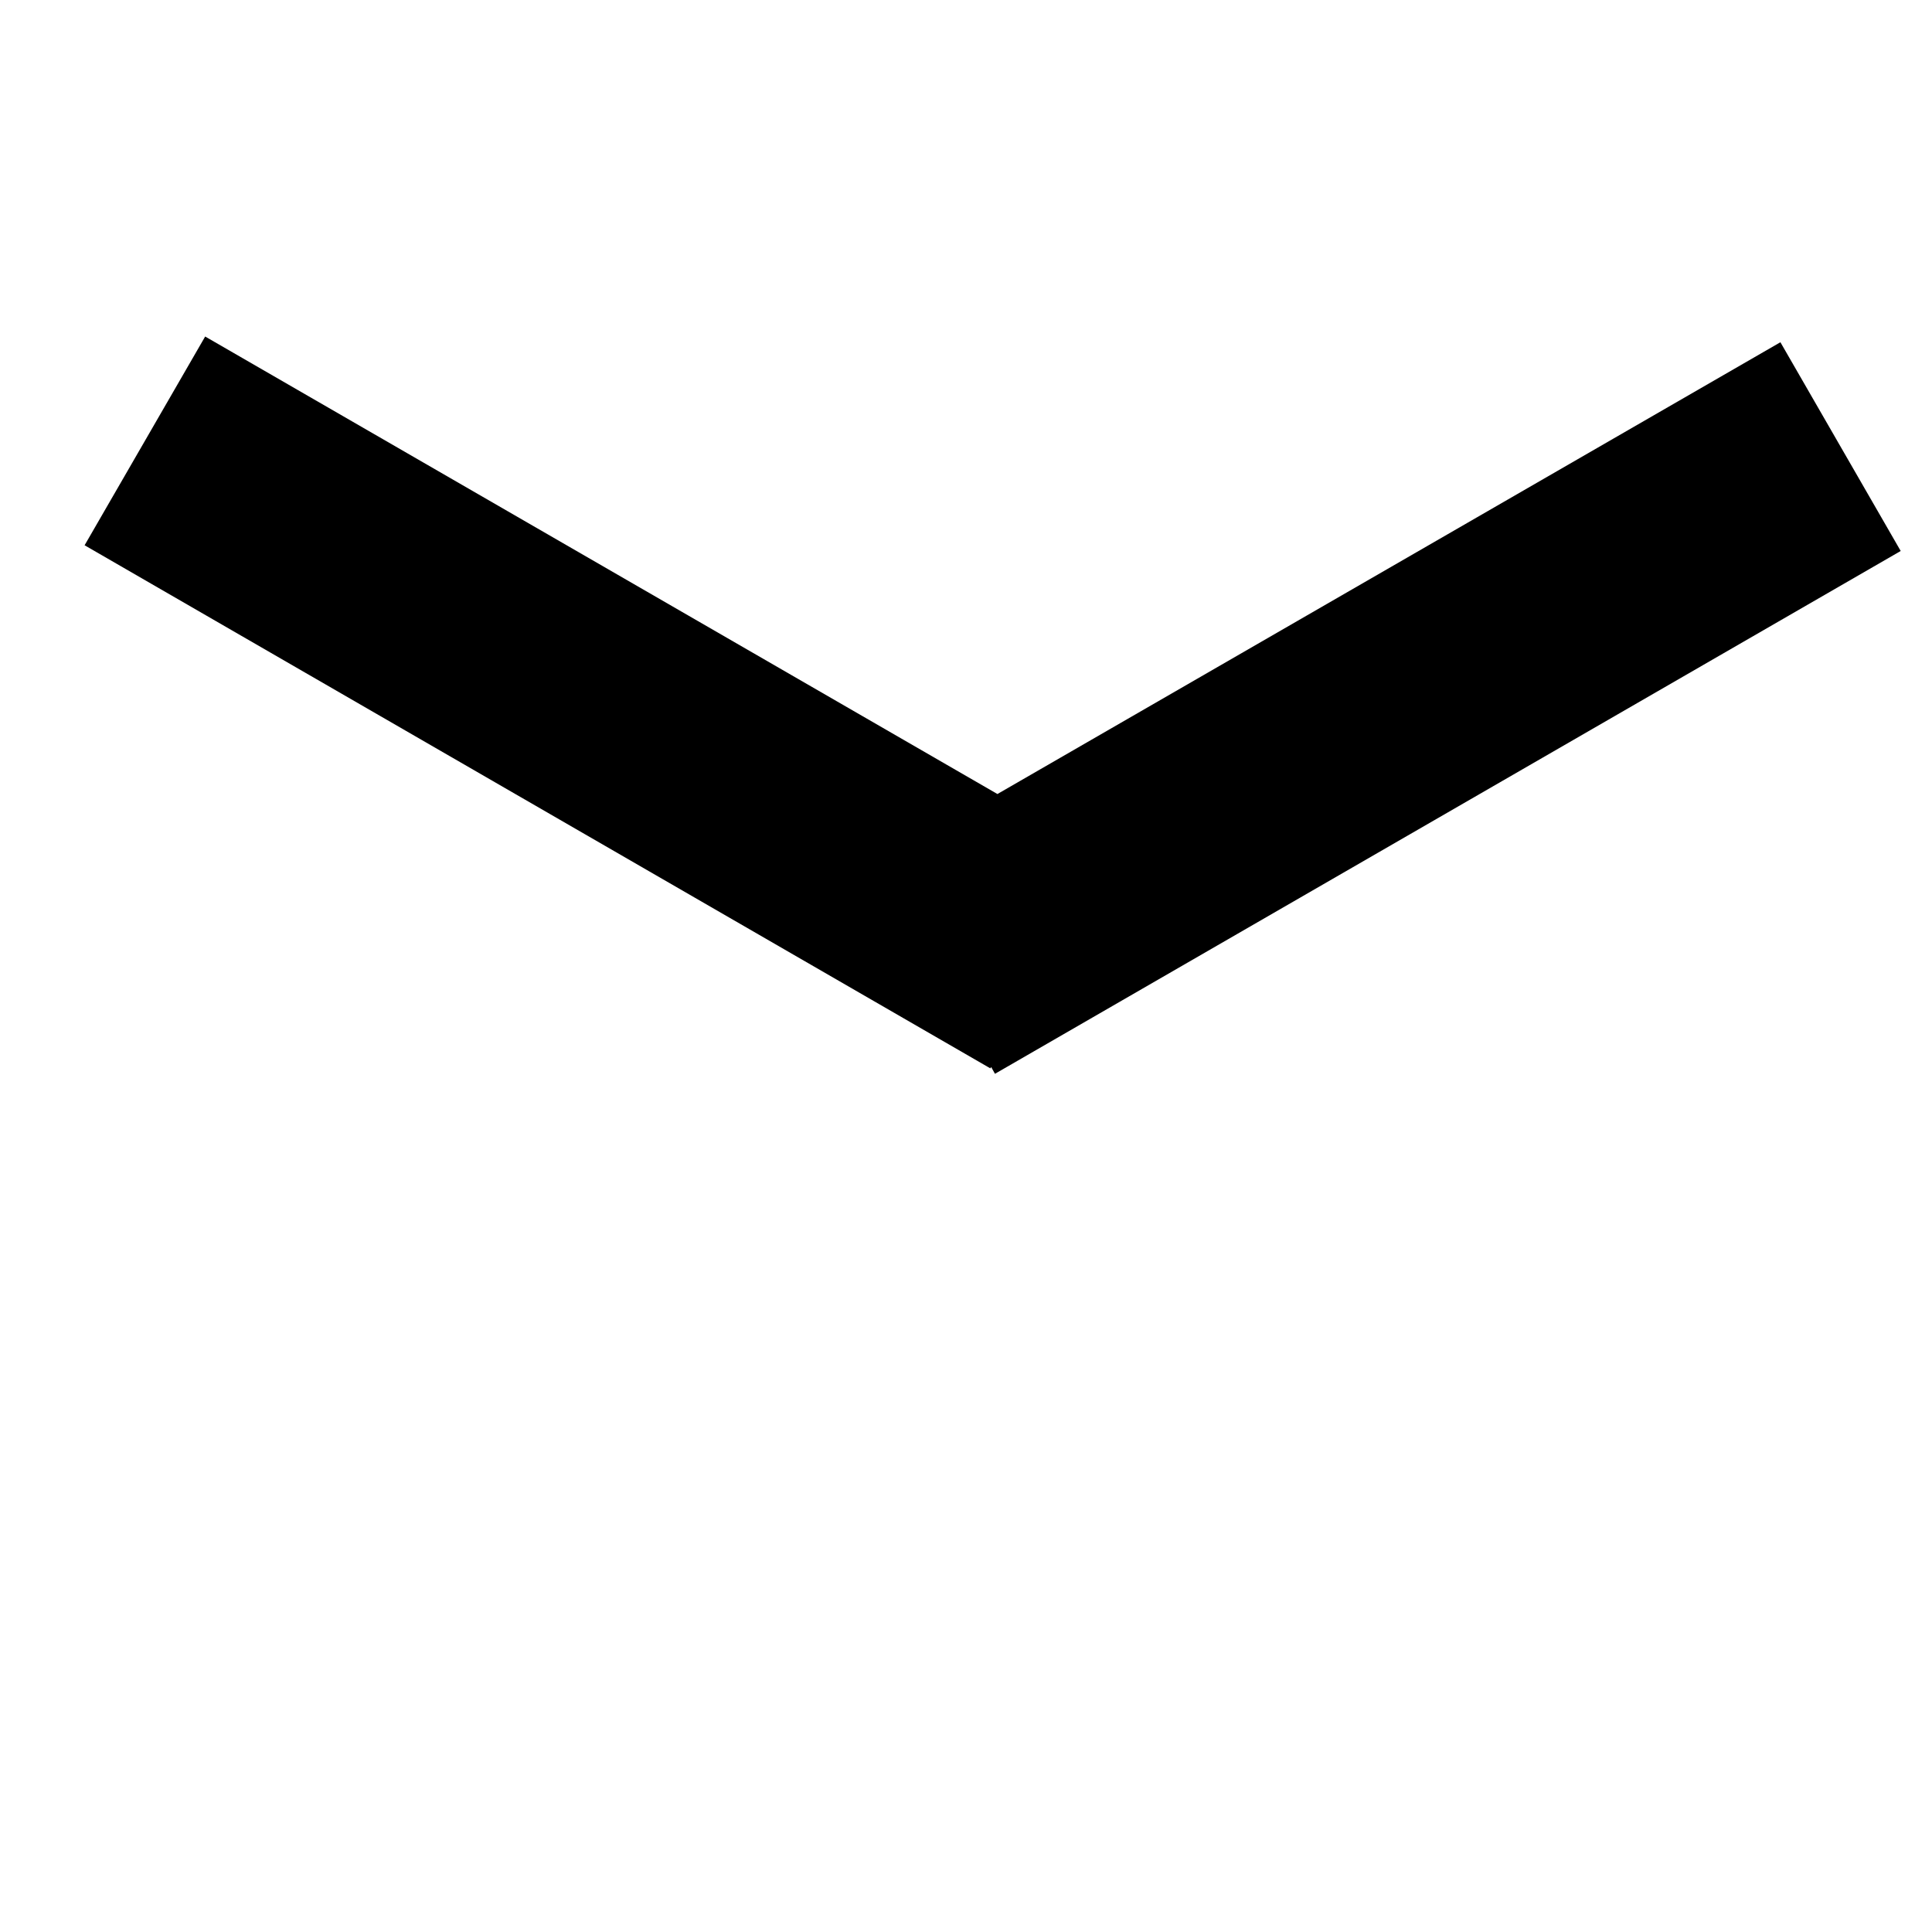
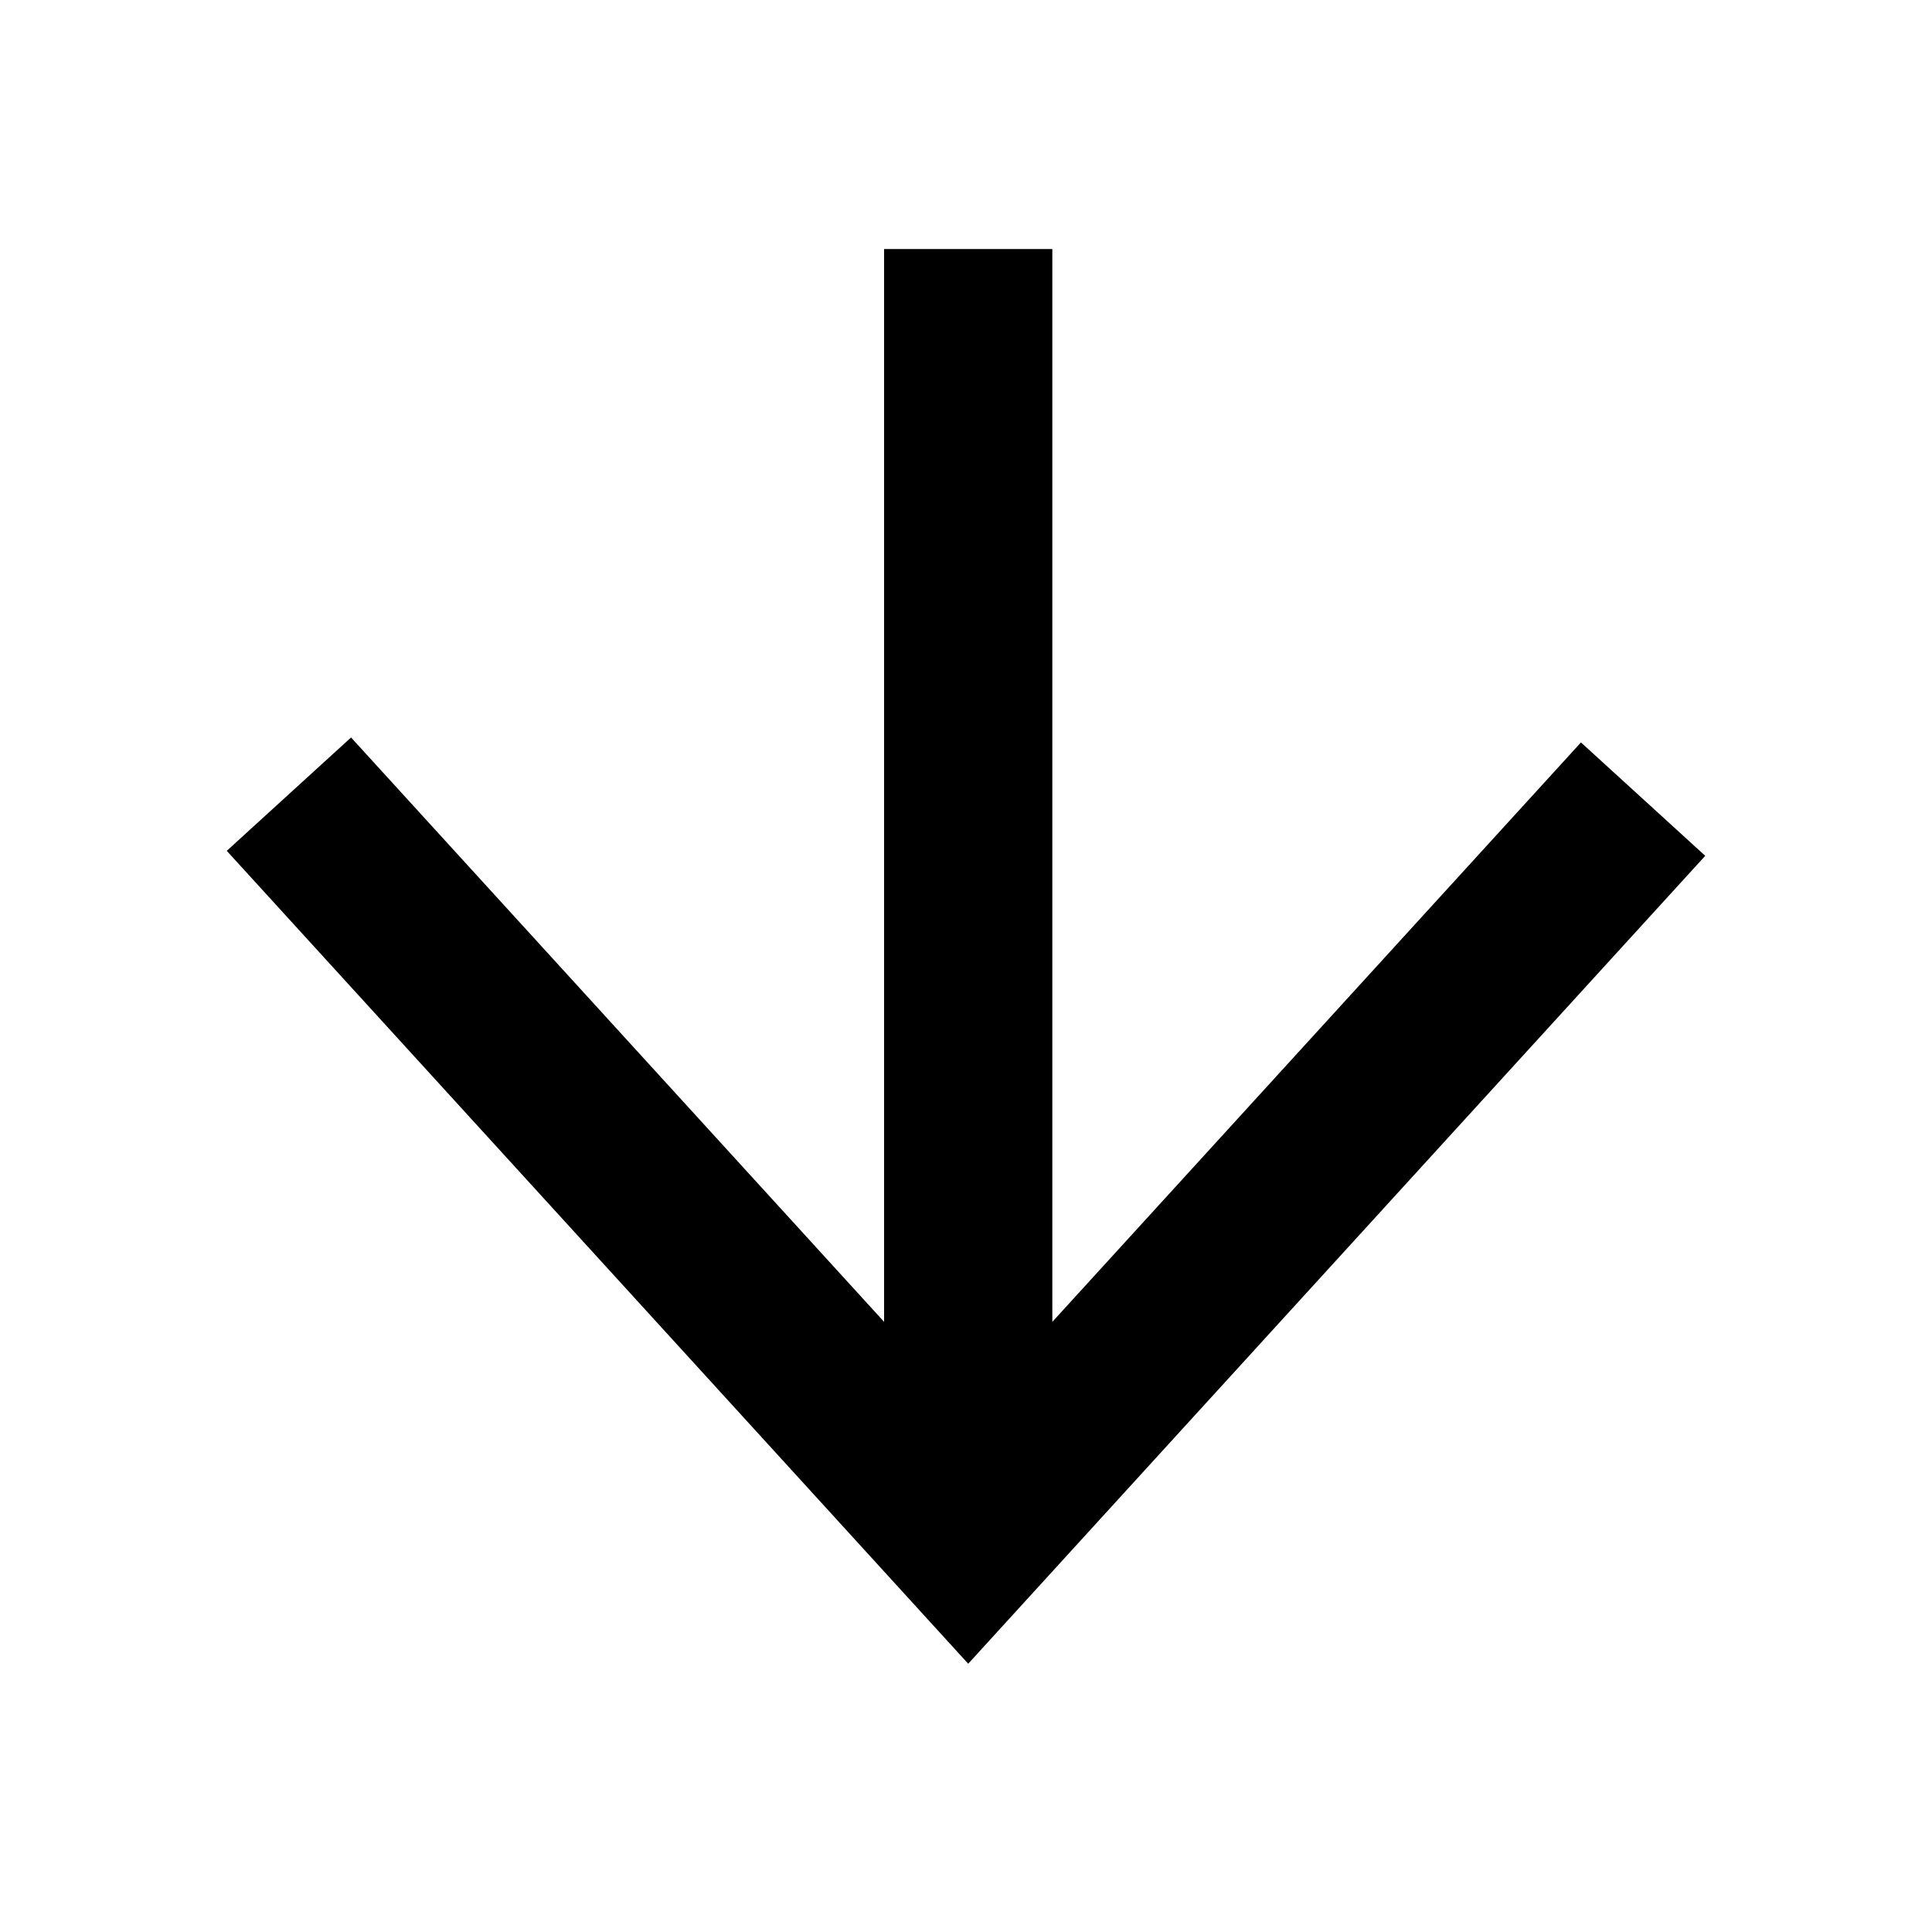
<svg xmlns="http://www.w3.org/2000/svg" version="1.1" id="Layer_1" x="0px" y="0px" width="201px" height="201px" viewBox="0 0 201 201" enable-background="new 0 0 201 201" xml:space="preserve">
-   <defs id="defs7" />
-   <path style="fill:#000000;stroke:none" d="M 103.514,111.715 197.744,57.323 185.229,35.606 103.769,82.608 21.345,35.011 8.802,56.728 103.032,111.149 l 0.085,-0.142 0.396,0.708 z" id="rect3565" />
+   <polygon points="23.592,88.519 100.73,173.09 177.408,89.036 164.478,77.241 109.482,137.522 109.482,25.91 91.979,25.91   91.979,137.521 36.522,76.725 " />
</svg>
